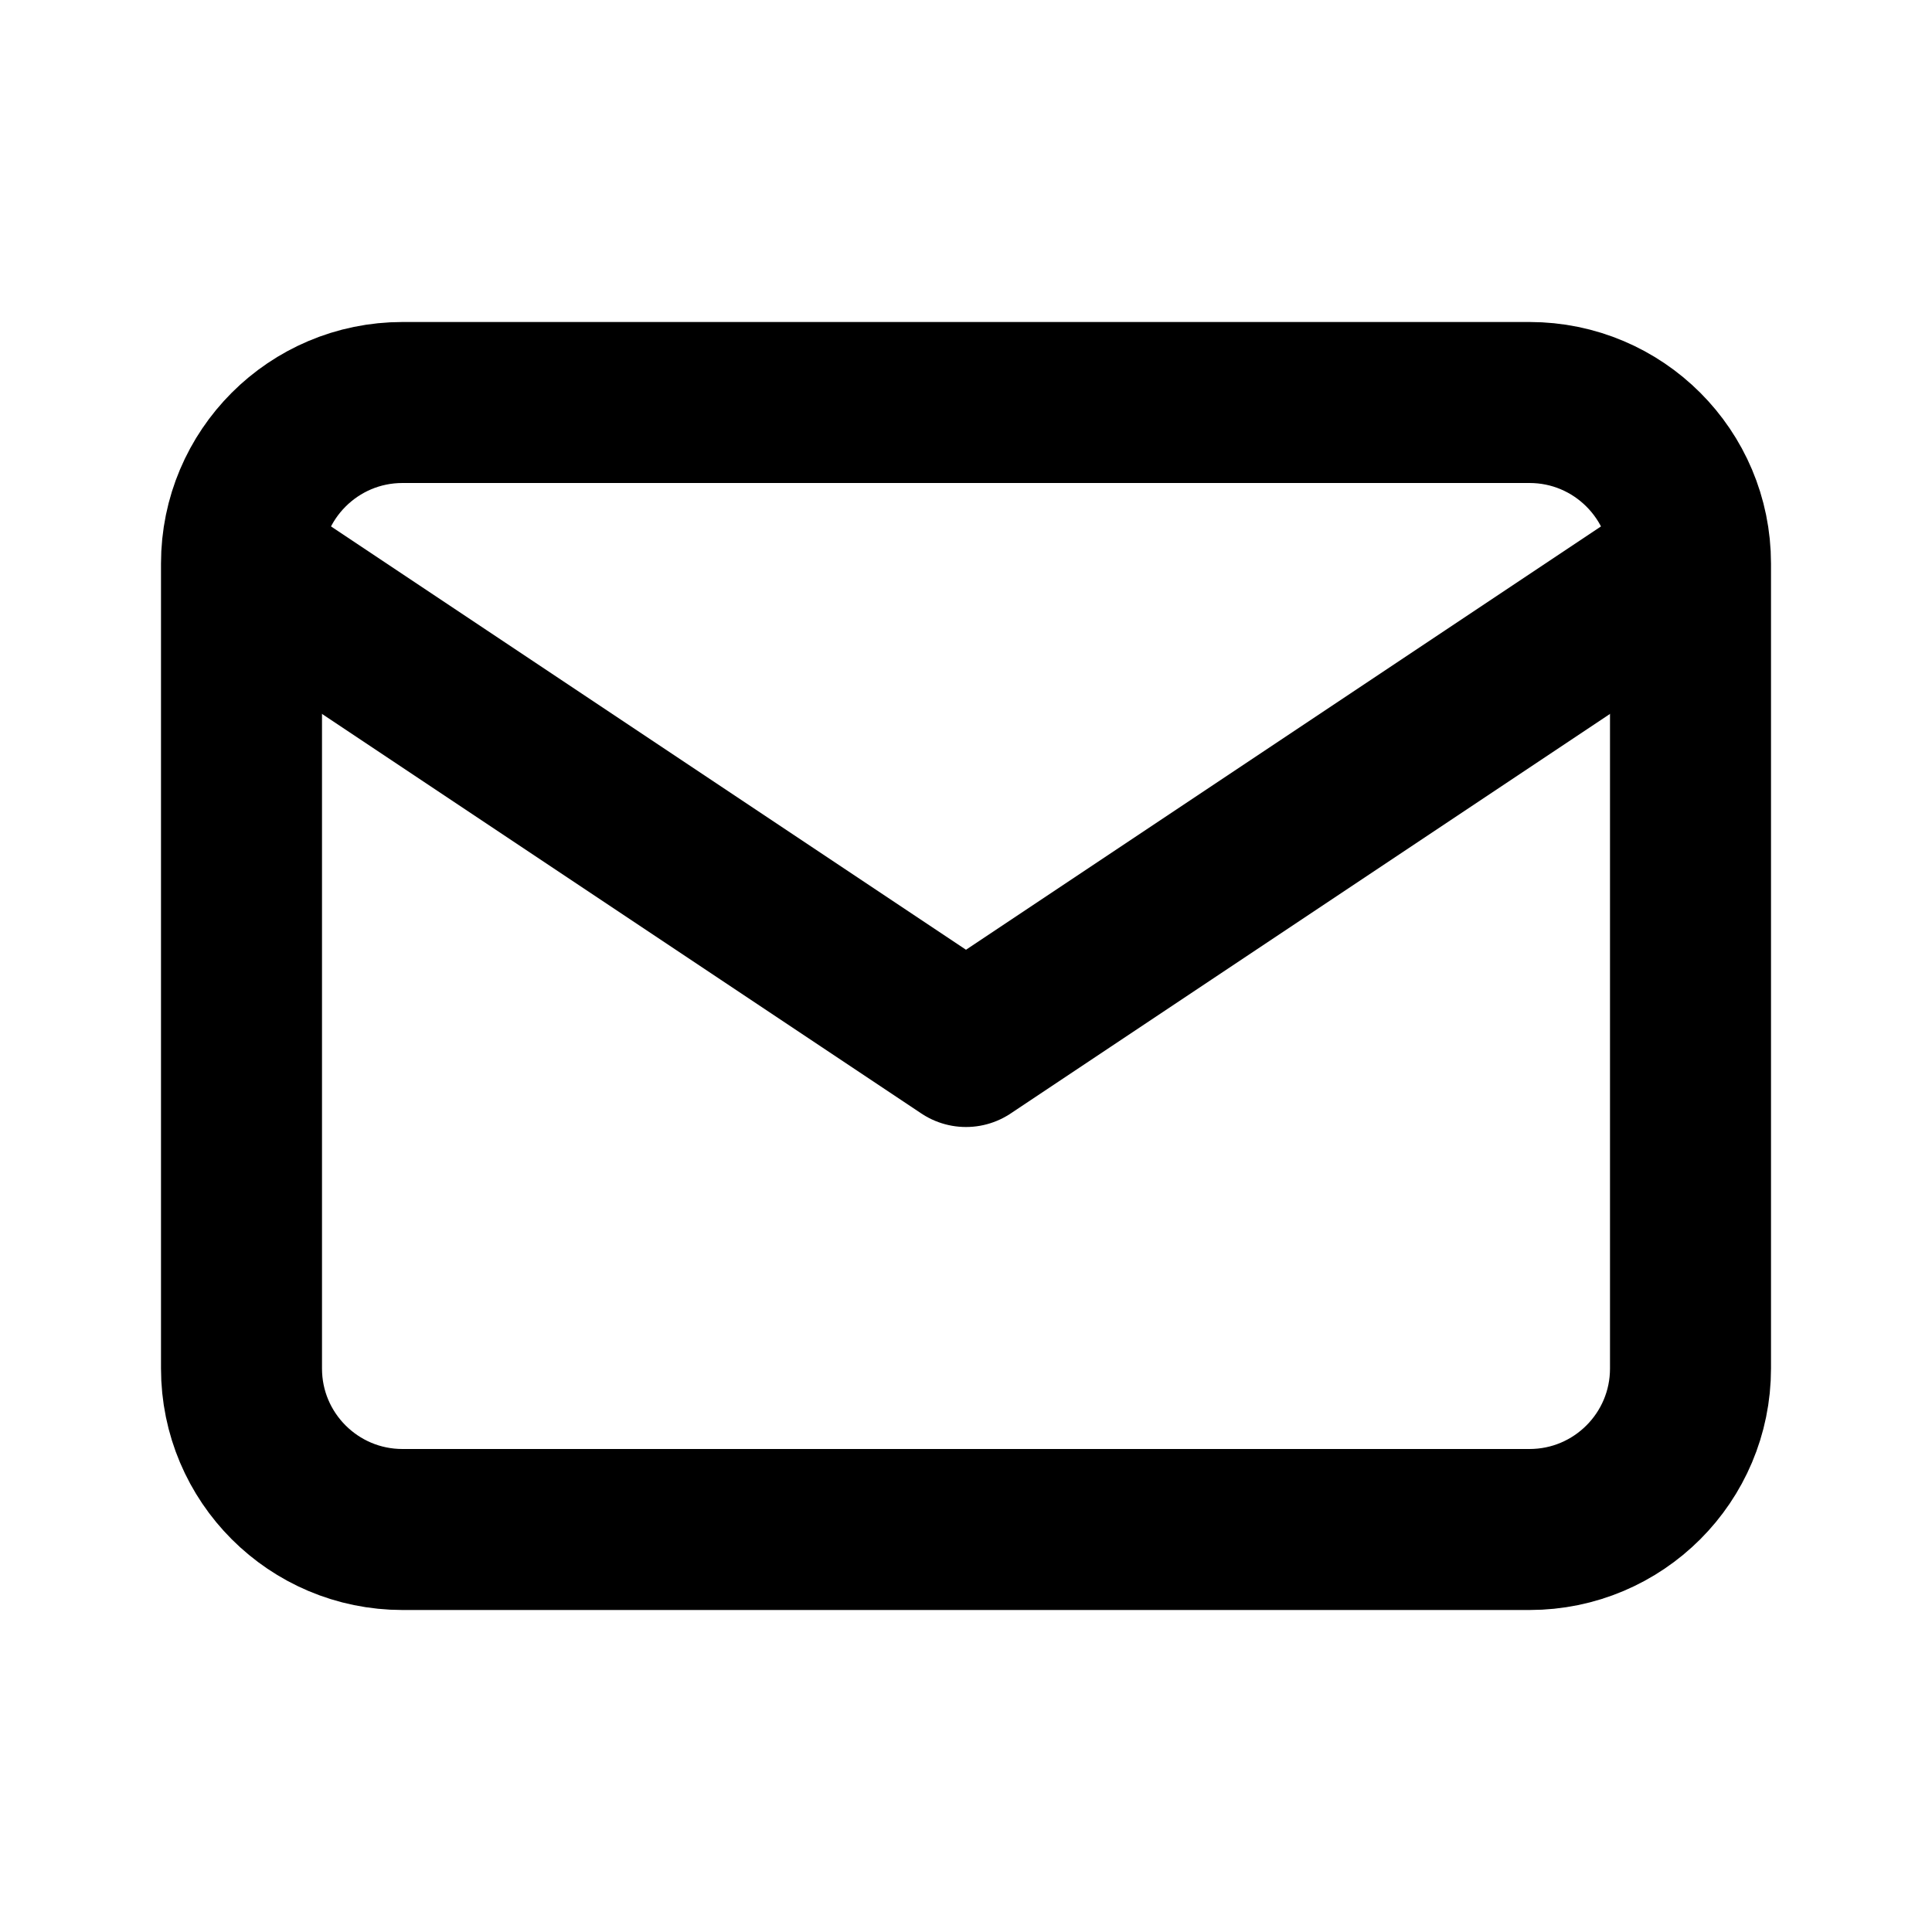
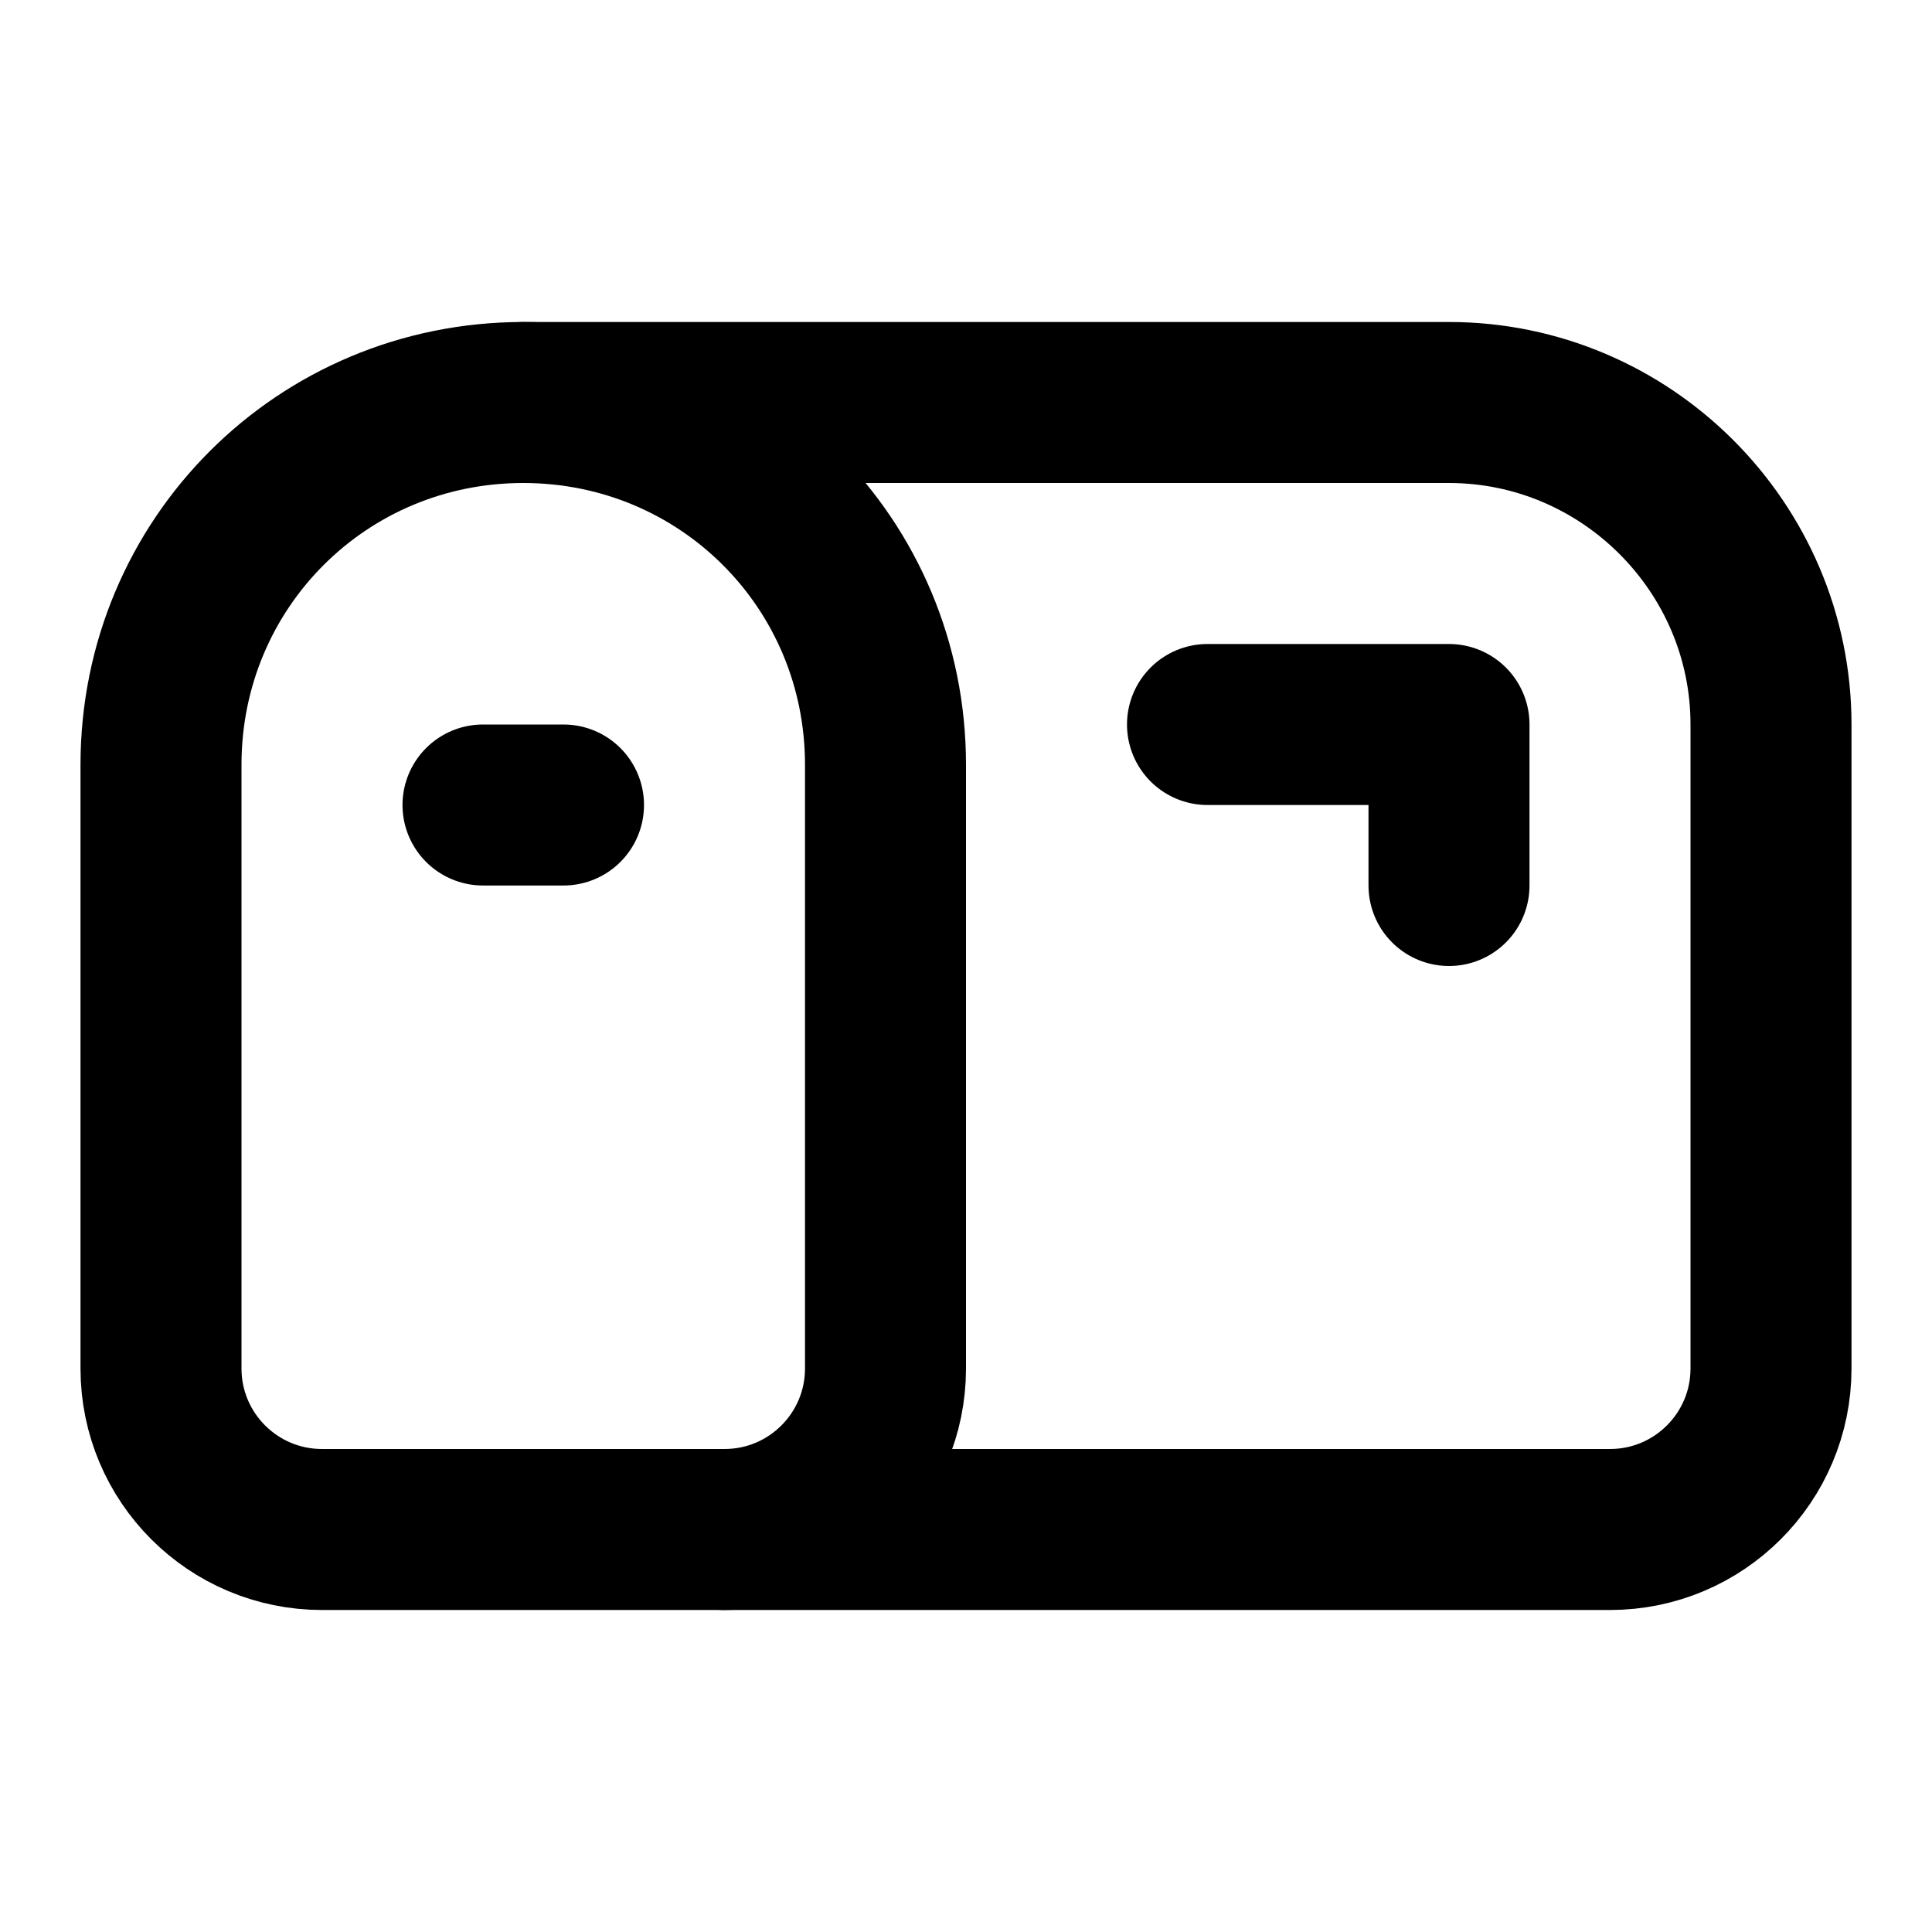
- <svg xmlns="http://www.w3.org/2000/svg" width="800px" height="800px" viewBox="0 0 24 24" fill="none">
-   <rect x="3" y="5" width="18" height="14" rx="2" stroke="#000000" stroke-width="2" />
-   <path d="M3 7L12 13L21 7" stroke="#000000" stroke-width="2" stroke-linejoin="round" />
+ <svg xmlns="http://www.w3.org/2000/svg" width="24" height="24" viewBox="0 0 24 24" fill="none" stroke="currentColor" stroke-width="2" stroke-linecap="round" stroke-linejoin="round" class="lucide lucide-mailbox preview-icon">
+   <path d="M22 17a2 2 0 0 1-2 2H4a2 2 0 0 1-2-2V9.5C2 7 4 5 6.5 5H18c2.2 0 4 1.8 4 4v8Z" />
+   <polyline points="15,9 18,9 18,11" />
+   <path d="M6.5 5C9 5 11 7 11 9.5V17a2 2 0 0 1-2 2" />
+   <line x1="6" x2="7" y1="10" y2="10" />
</svg>
